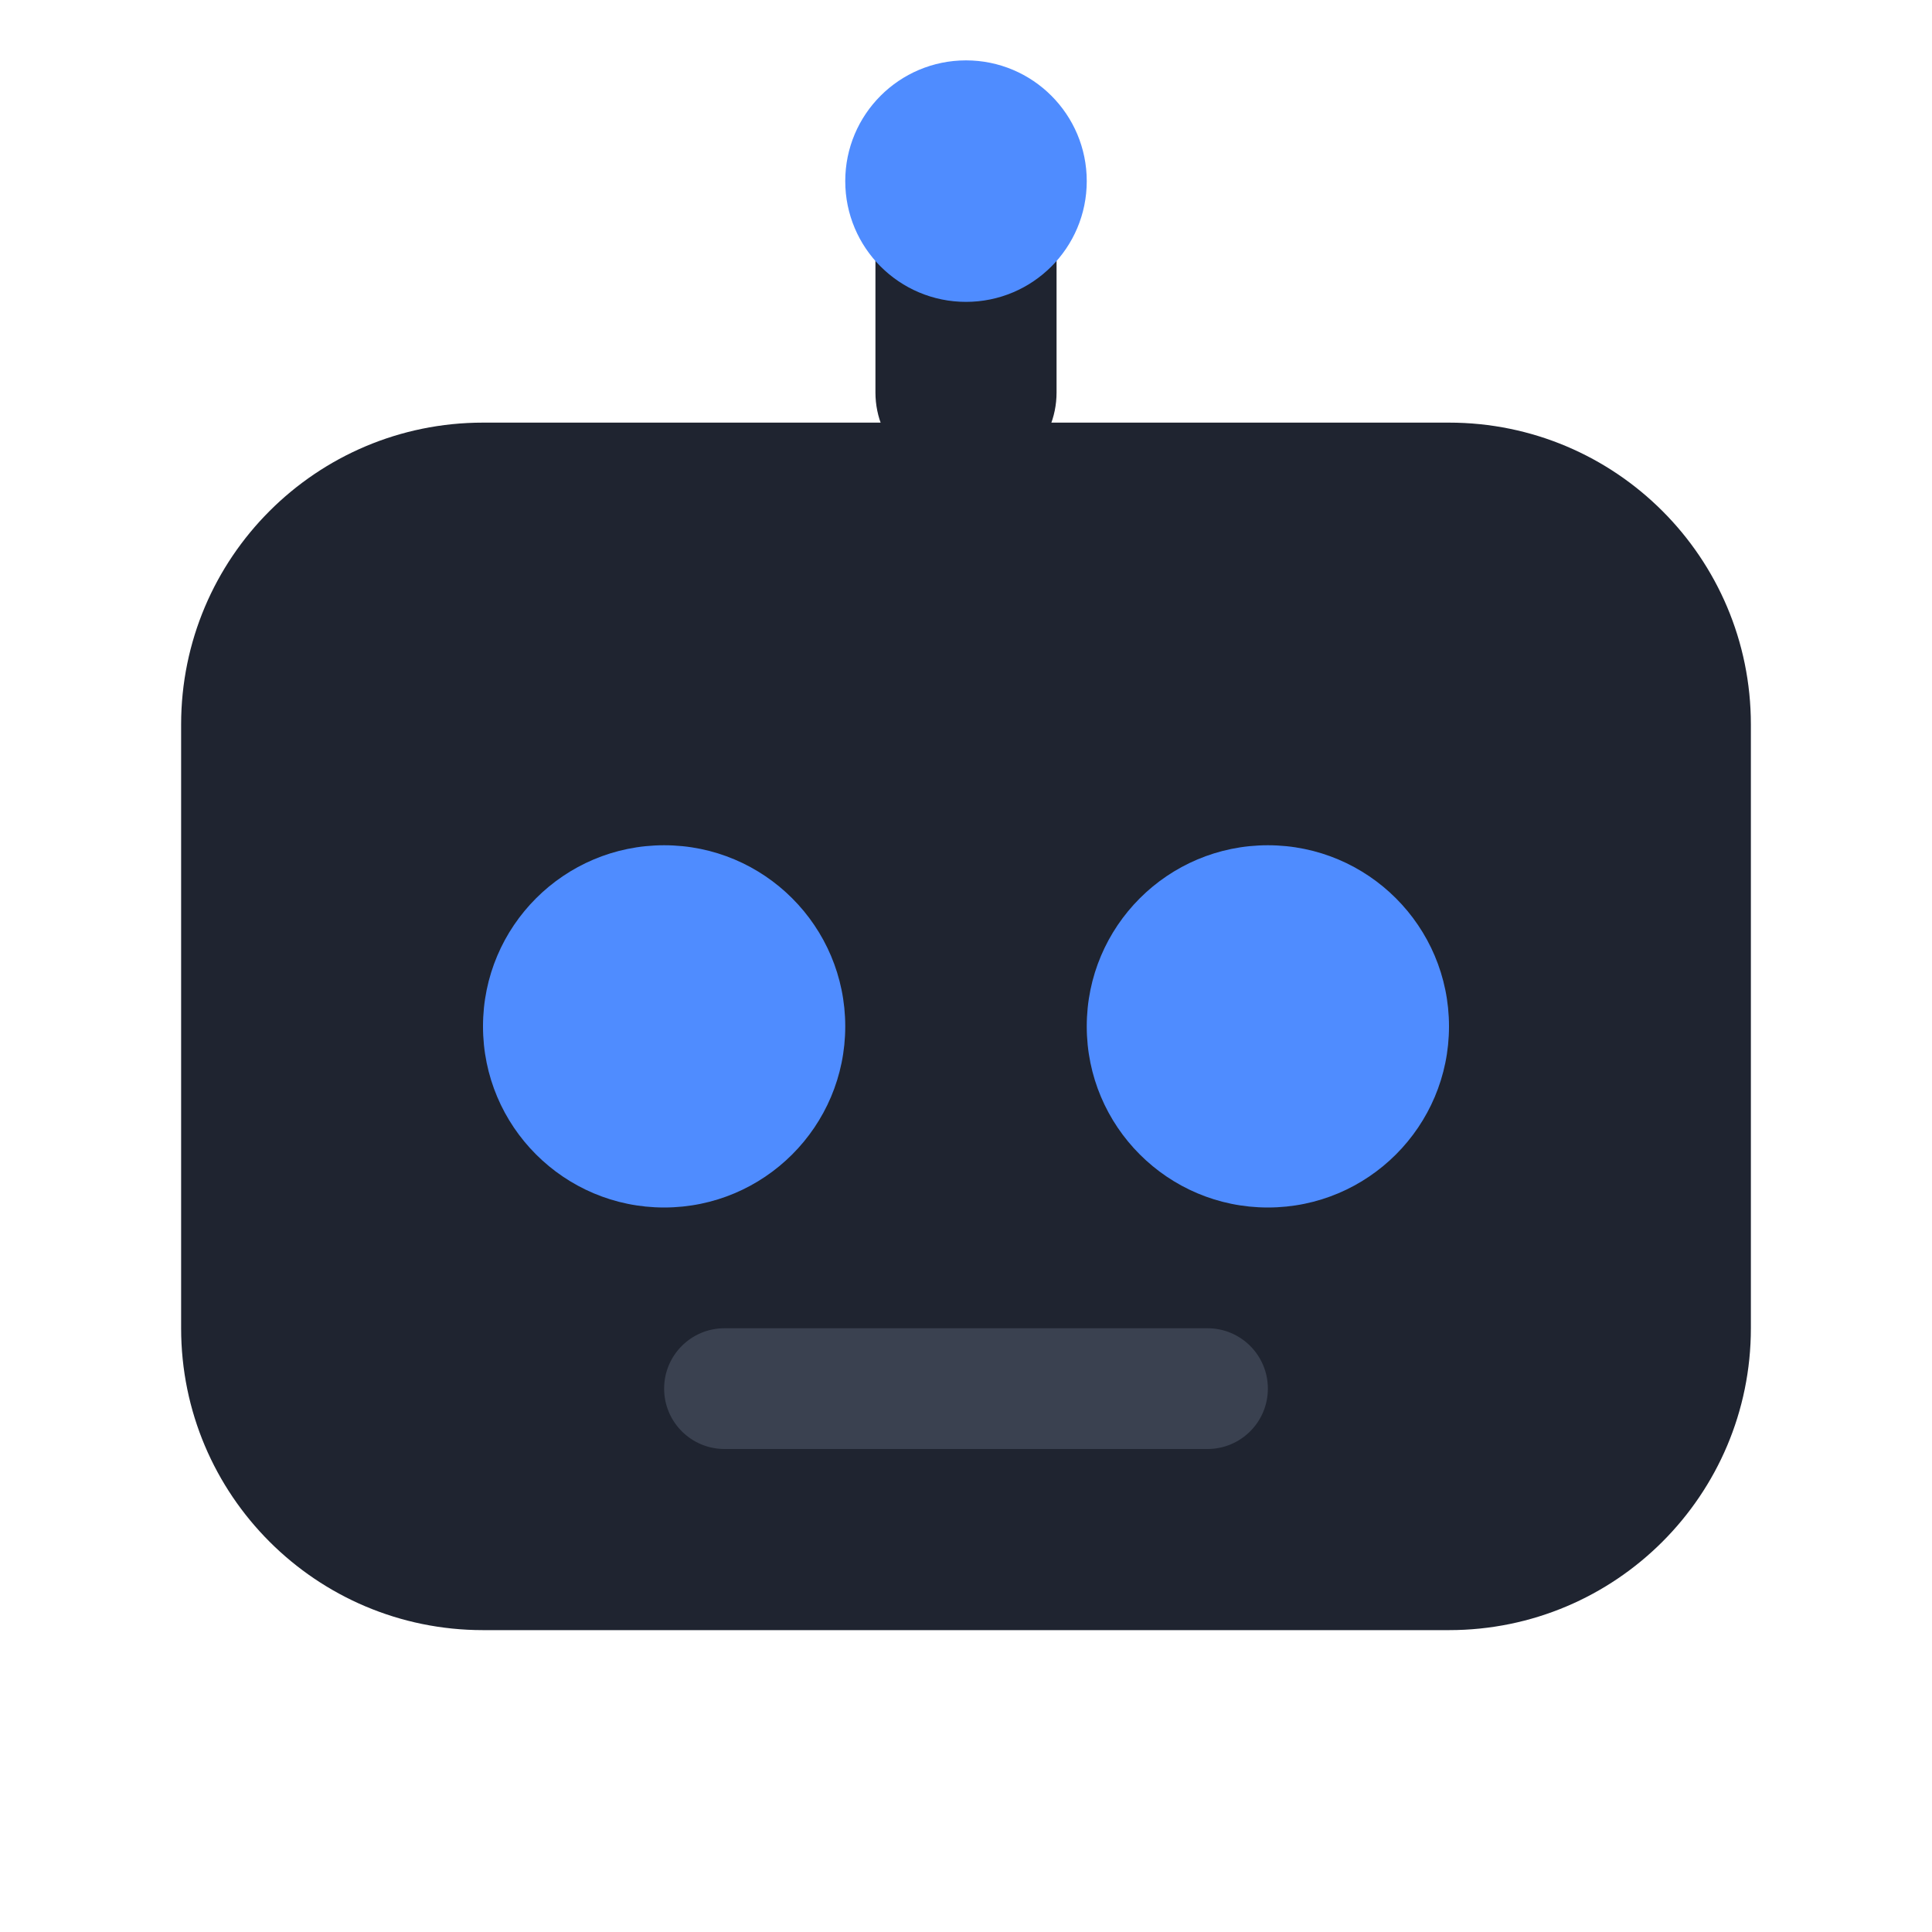
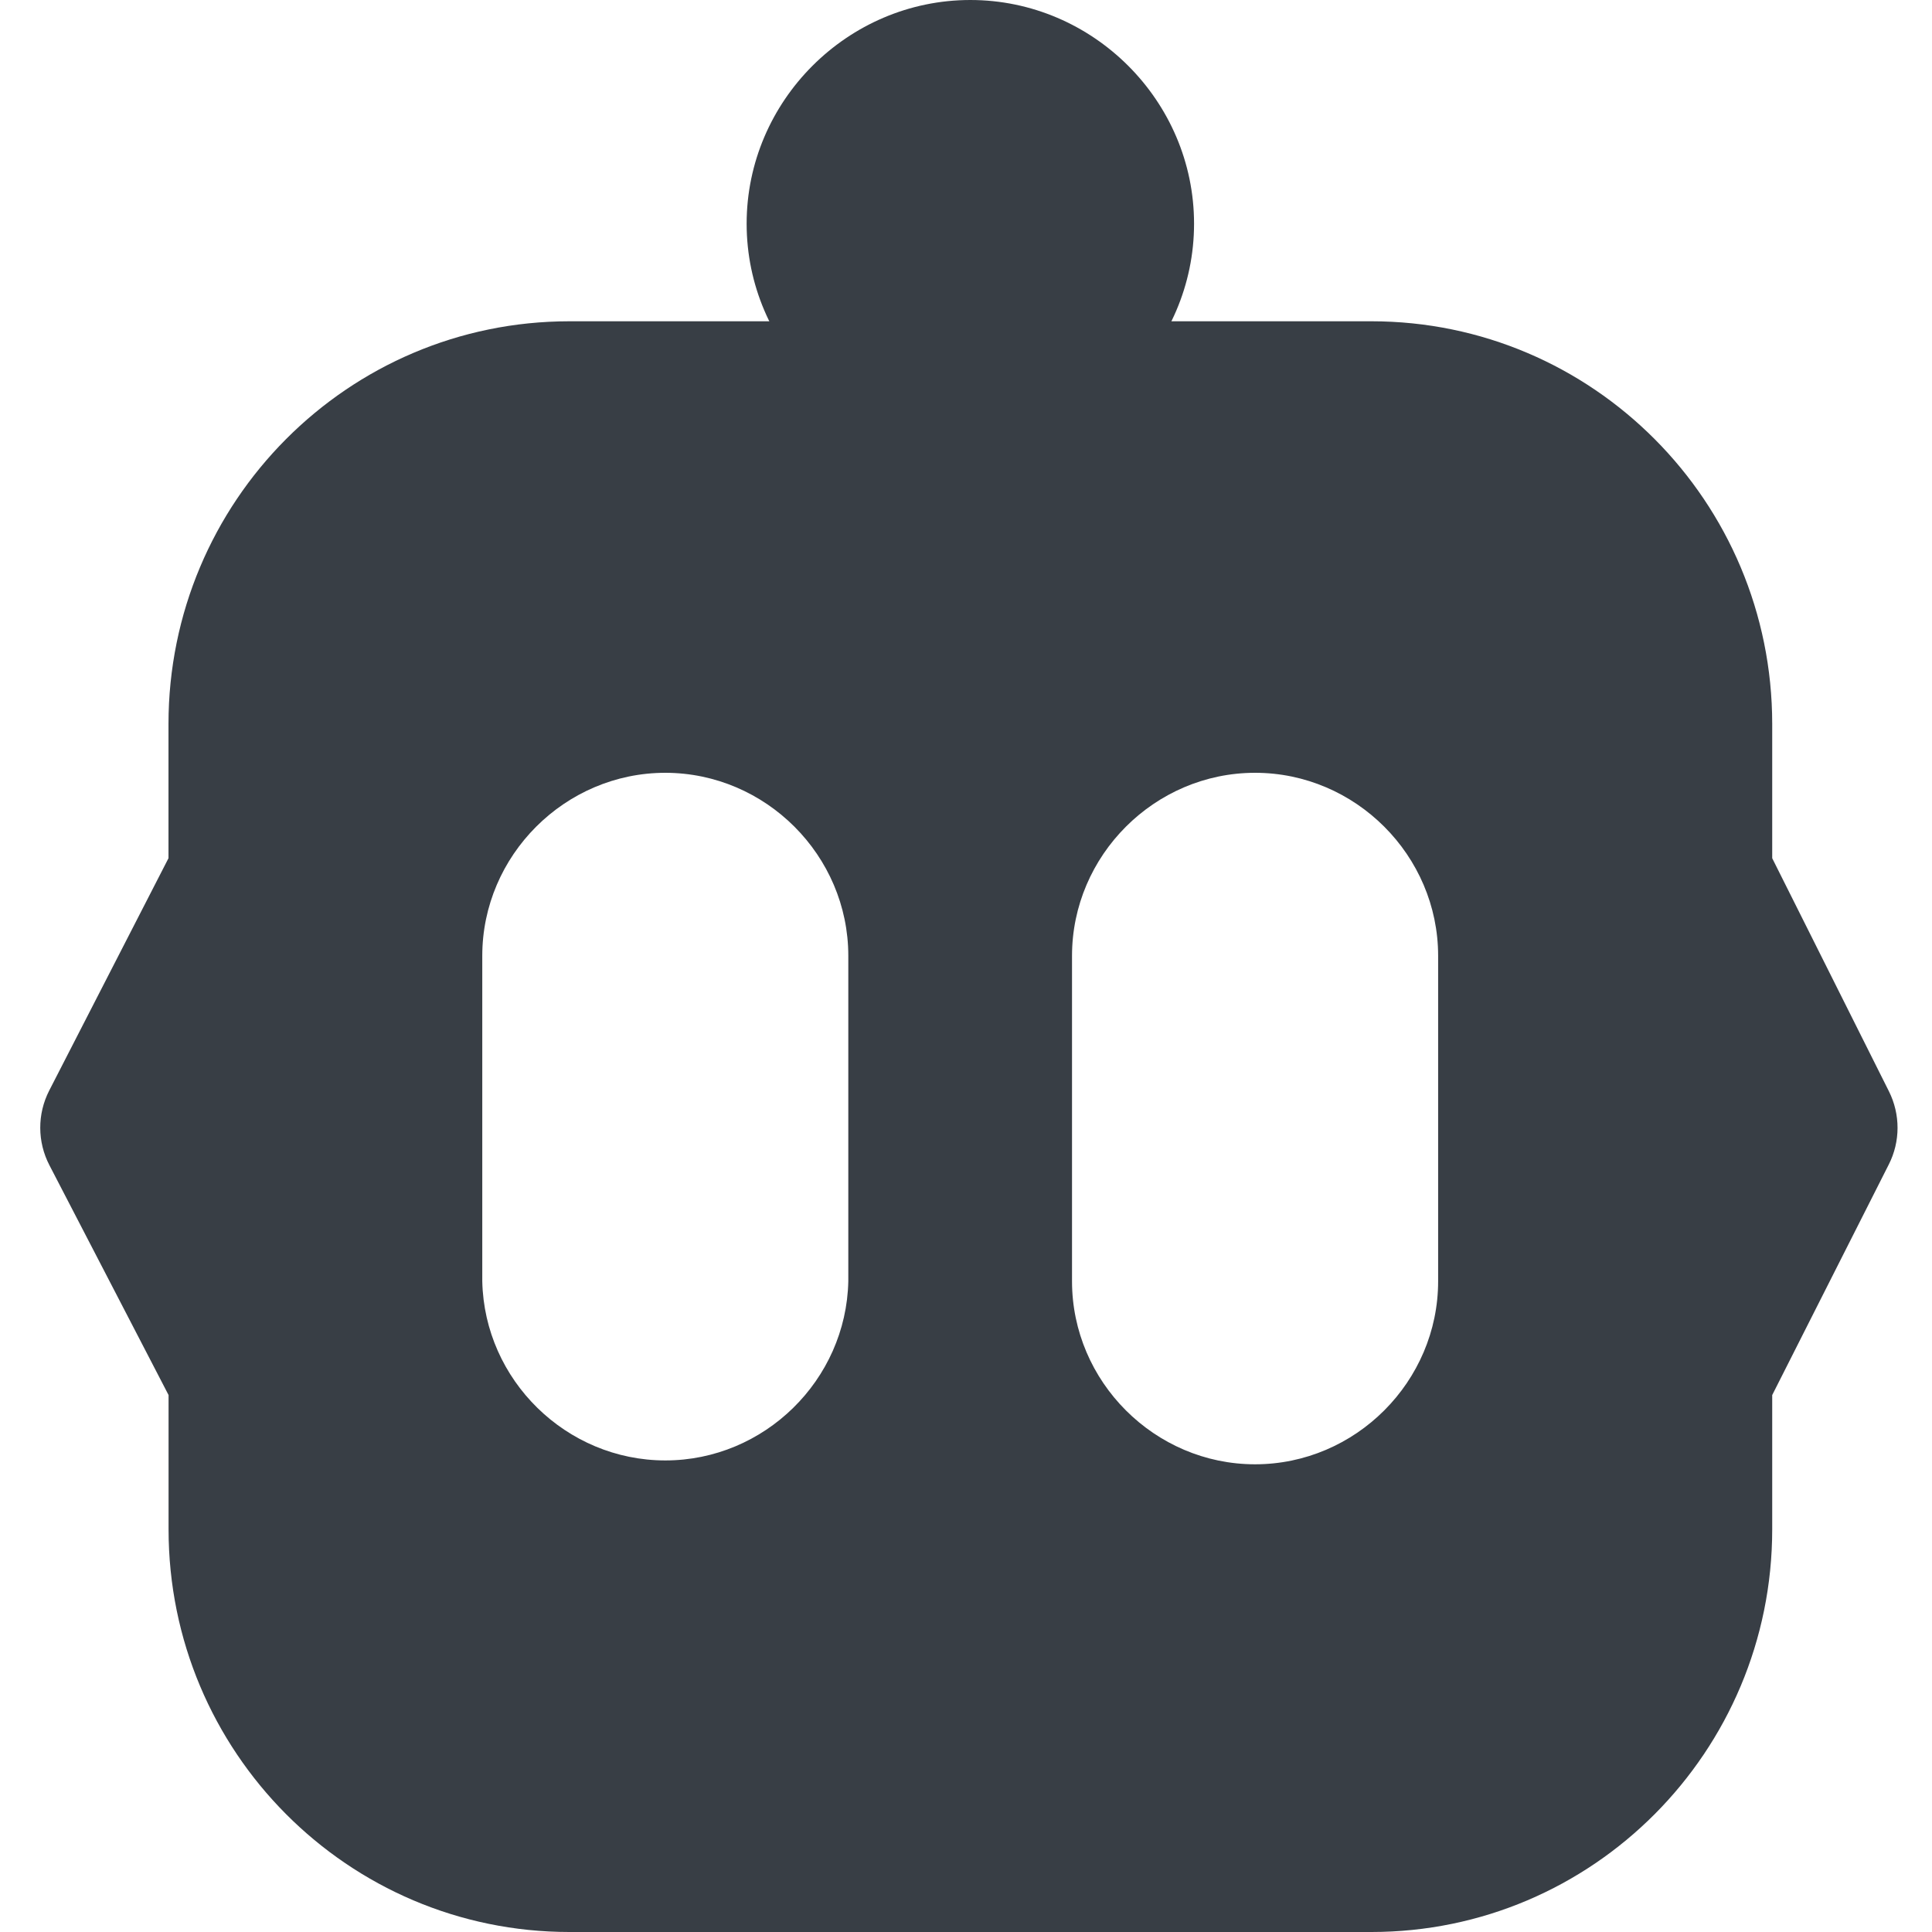
- <svg xmlns="http://www.w3.org/2000/svg" viewBox="0 0 64 64" width="64" height="64" role="img" aria-label="Cline">
-   <rect x="6" y="14" width="52" height="40" rx="10" fill="#1f2430" />
-   <rect x="29" y="4" width="6" height="12" rx="3" fill="#1f2430" />
-   <circle cx="32" cy="6" r="4" fill="#4f8cff" />
-   <circle cx="22" cy="34" r="6" fill="#4f8cff" />
-   <circle cx="42" cy="34" r="6" fill="#4f8cff" />
-   <rect x="22" y="44" width="20" height="4" rx="2" fill="#3a4150" />
+ <svg xmlns="http://www.w3.org/2000/svg" viewBox="0 0 512 512" fill-rule="evenodd" clip-rule="evenodd" stroke-linejoin="round" stroke-miterlimit="2">
+   <path d="M363.414 85.141c58.666 0 106.24 47.787 106.24 106.731v35.563l30.933 61.781c3.05 6.101 3.05 13.312-.043 19.392l-30.89 61.099v35.584c0 58.923-47.574 106.71-106.24 106.71H150.912c-58.688 0-106.24-47.787-106.24-106.71v-35.584L13.099 308.8a21.57 21.57 0 01-.064-19.776l31.616-61.59v-35.562c0-58.944 47.573-106.73 106.24-106.73h212.523zM176.32 204.801c-26.603 0-48.512 21.908-48.512 48.511v86.23c.555 26.218 22.272 47.488 48.512 47.488 26.219 0 47.936-21.27 48.49-47.488v-86.23c0-26.603-21.887-48.49-48.49-48.512zm156.288 0c-26.603 0-48.512 21.908-48.512 48.511v86.23c0 26.602 21.91 48.512 48.512 48.512 26.603 0 48.512-21.91 48.512-48.512v-86.23c0-26.603-21.91-48.512-48.512-48.512h-.021.021z" fill="#383e45" />
+   <path d="M257.152 118.57c32.533 0 59.285-26.751 59.285-59.285C316.437 26.752 289.685 0 257.152 0s-59.285 26.752-59.285 59.285c0 32.534 26.752 59.286 59.285 59.286z" fill="#383e45" />
</svg>
